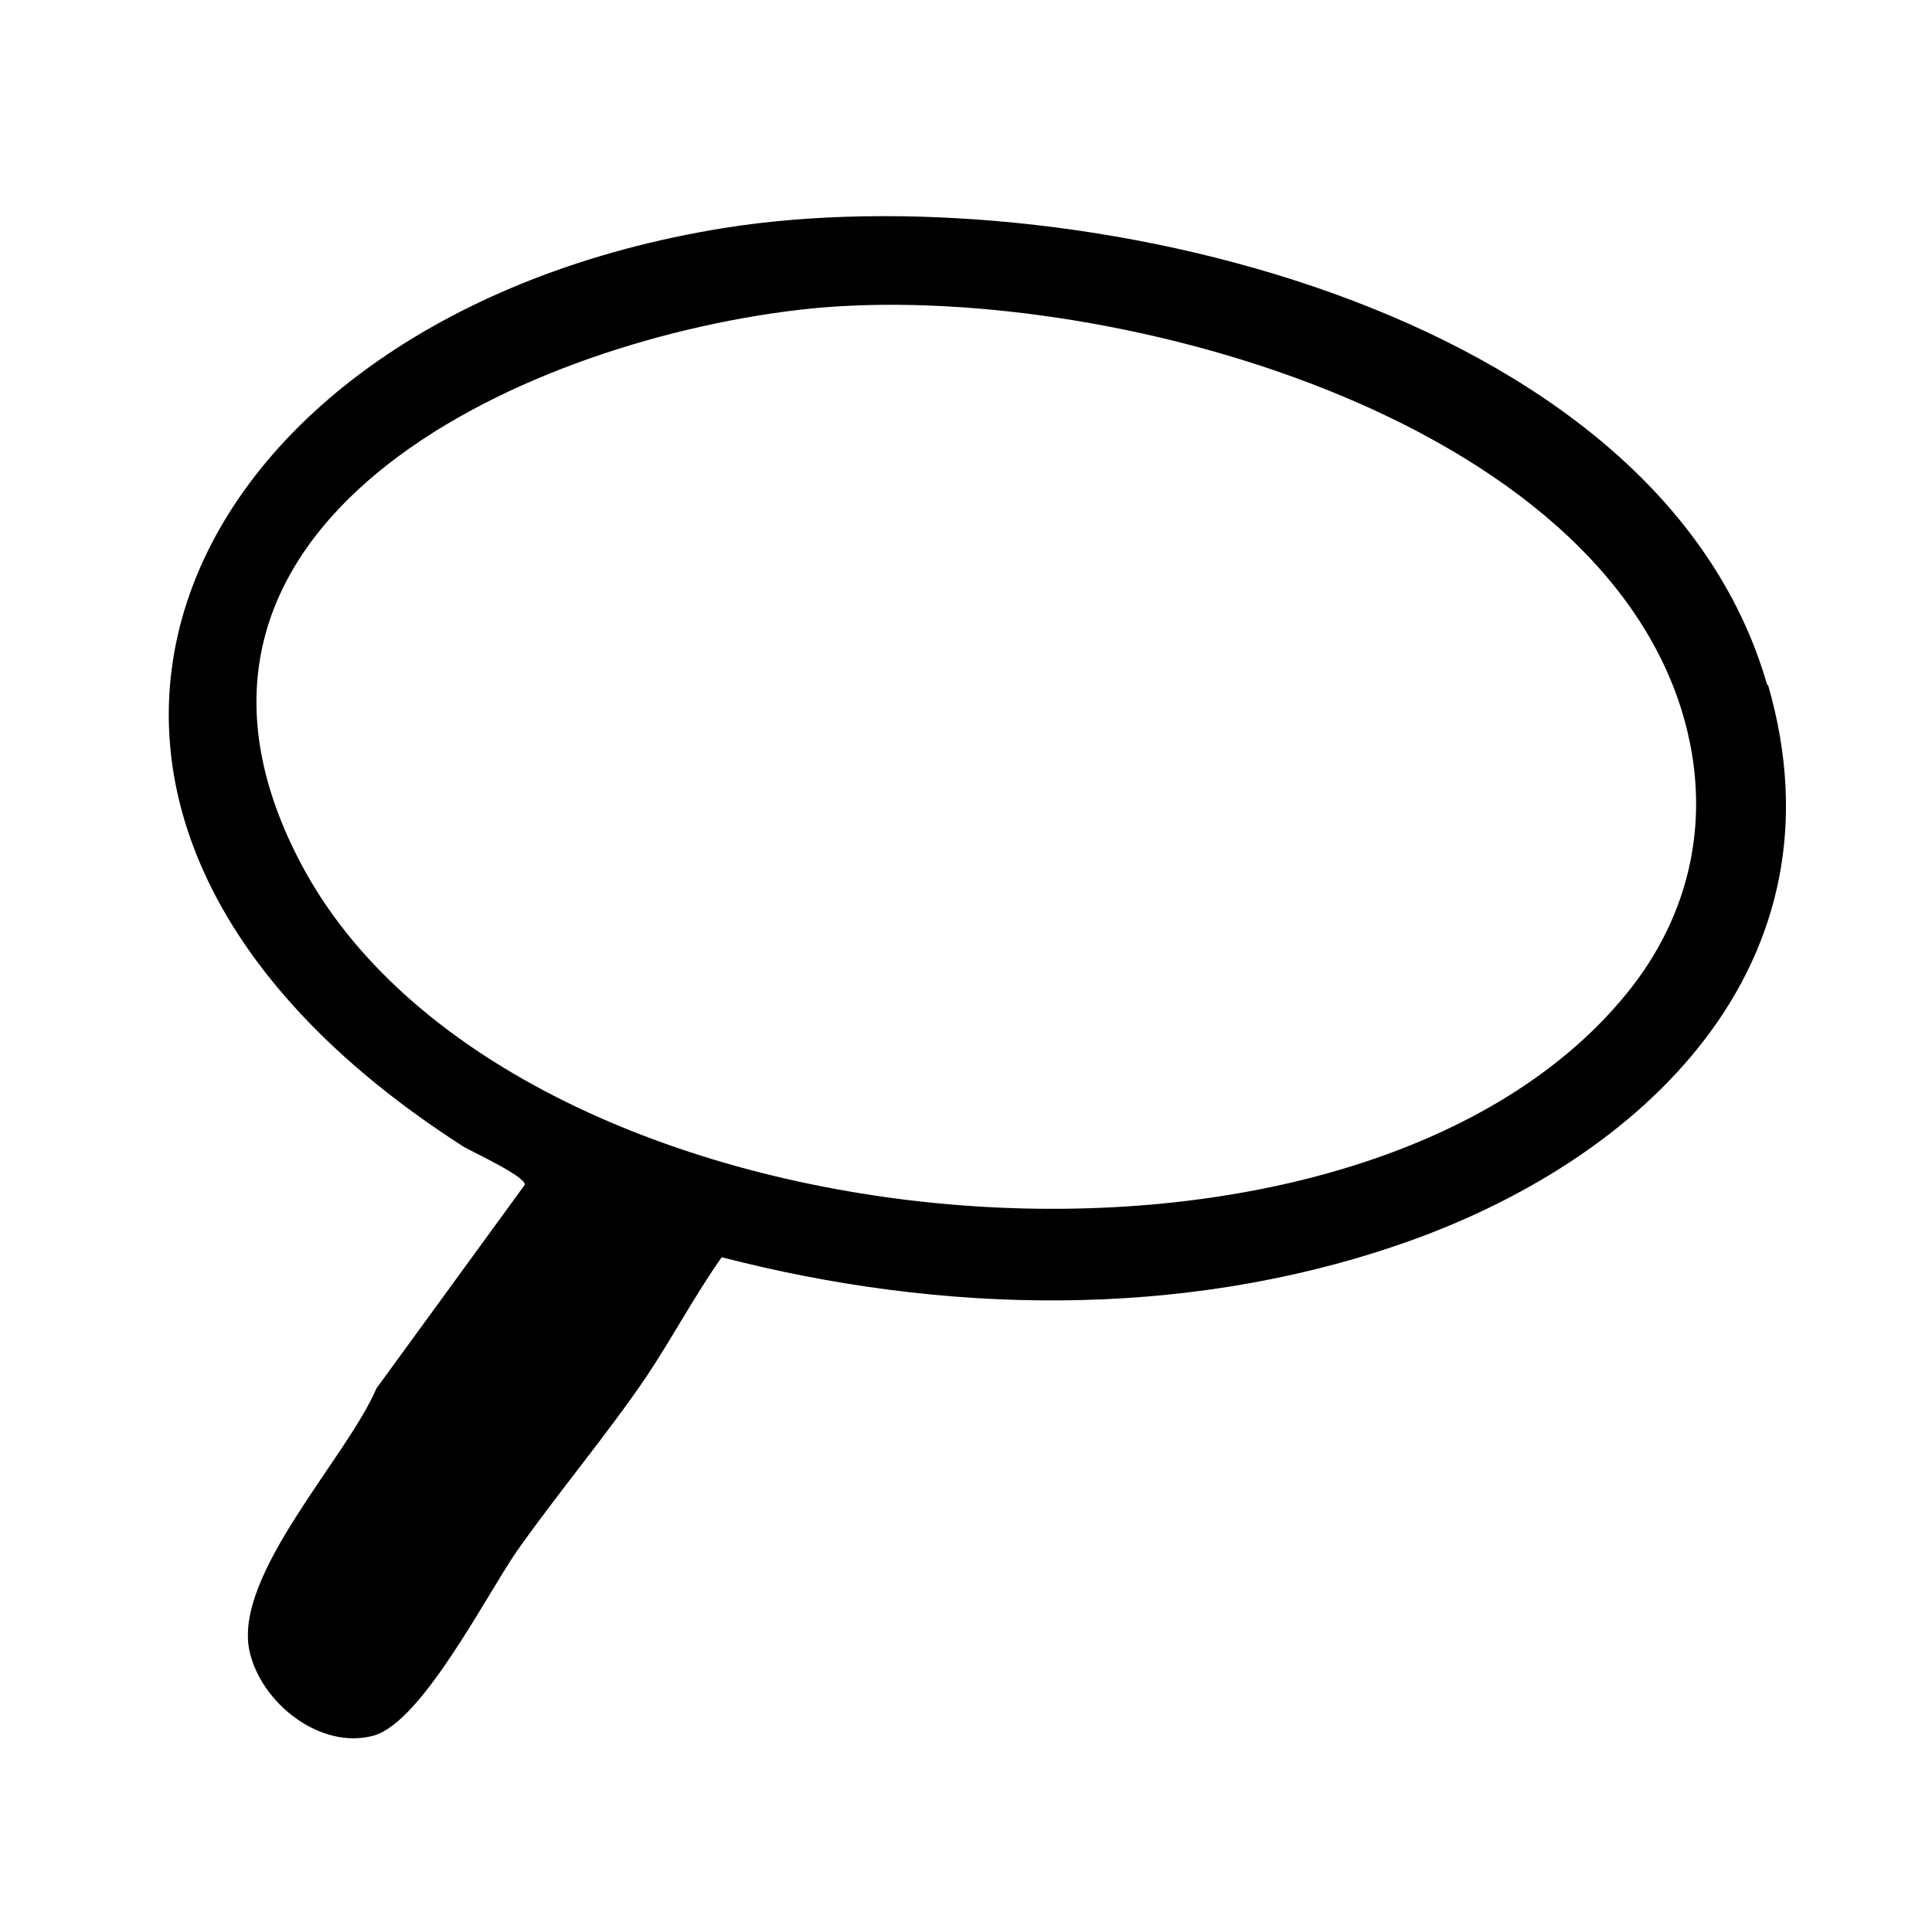
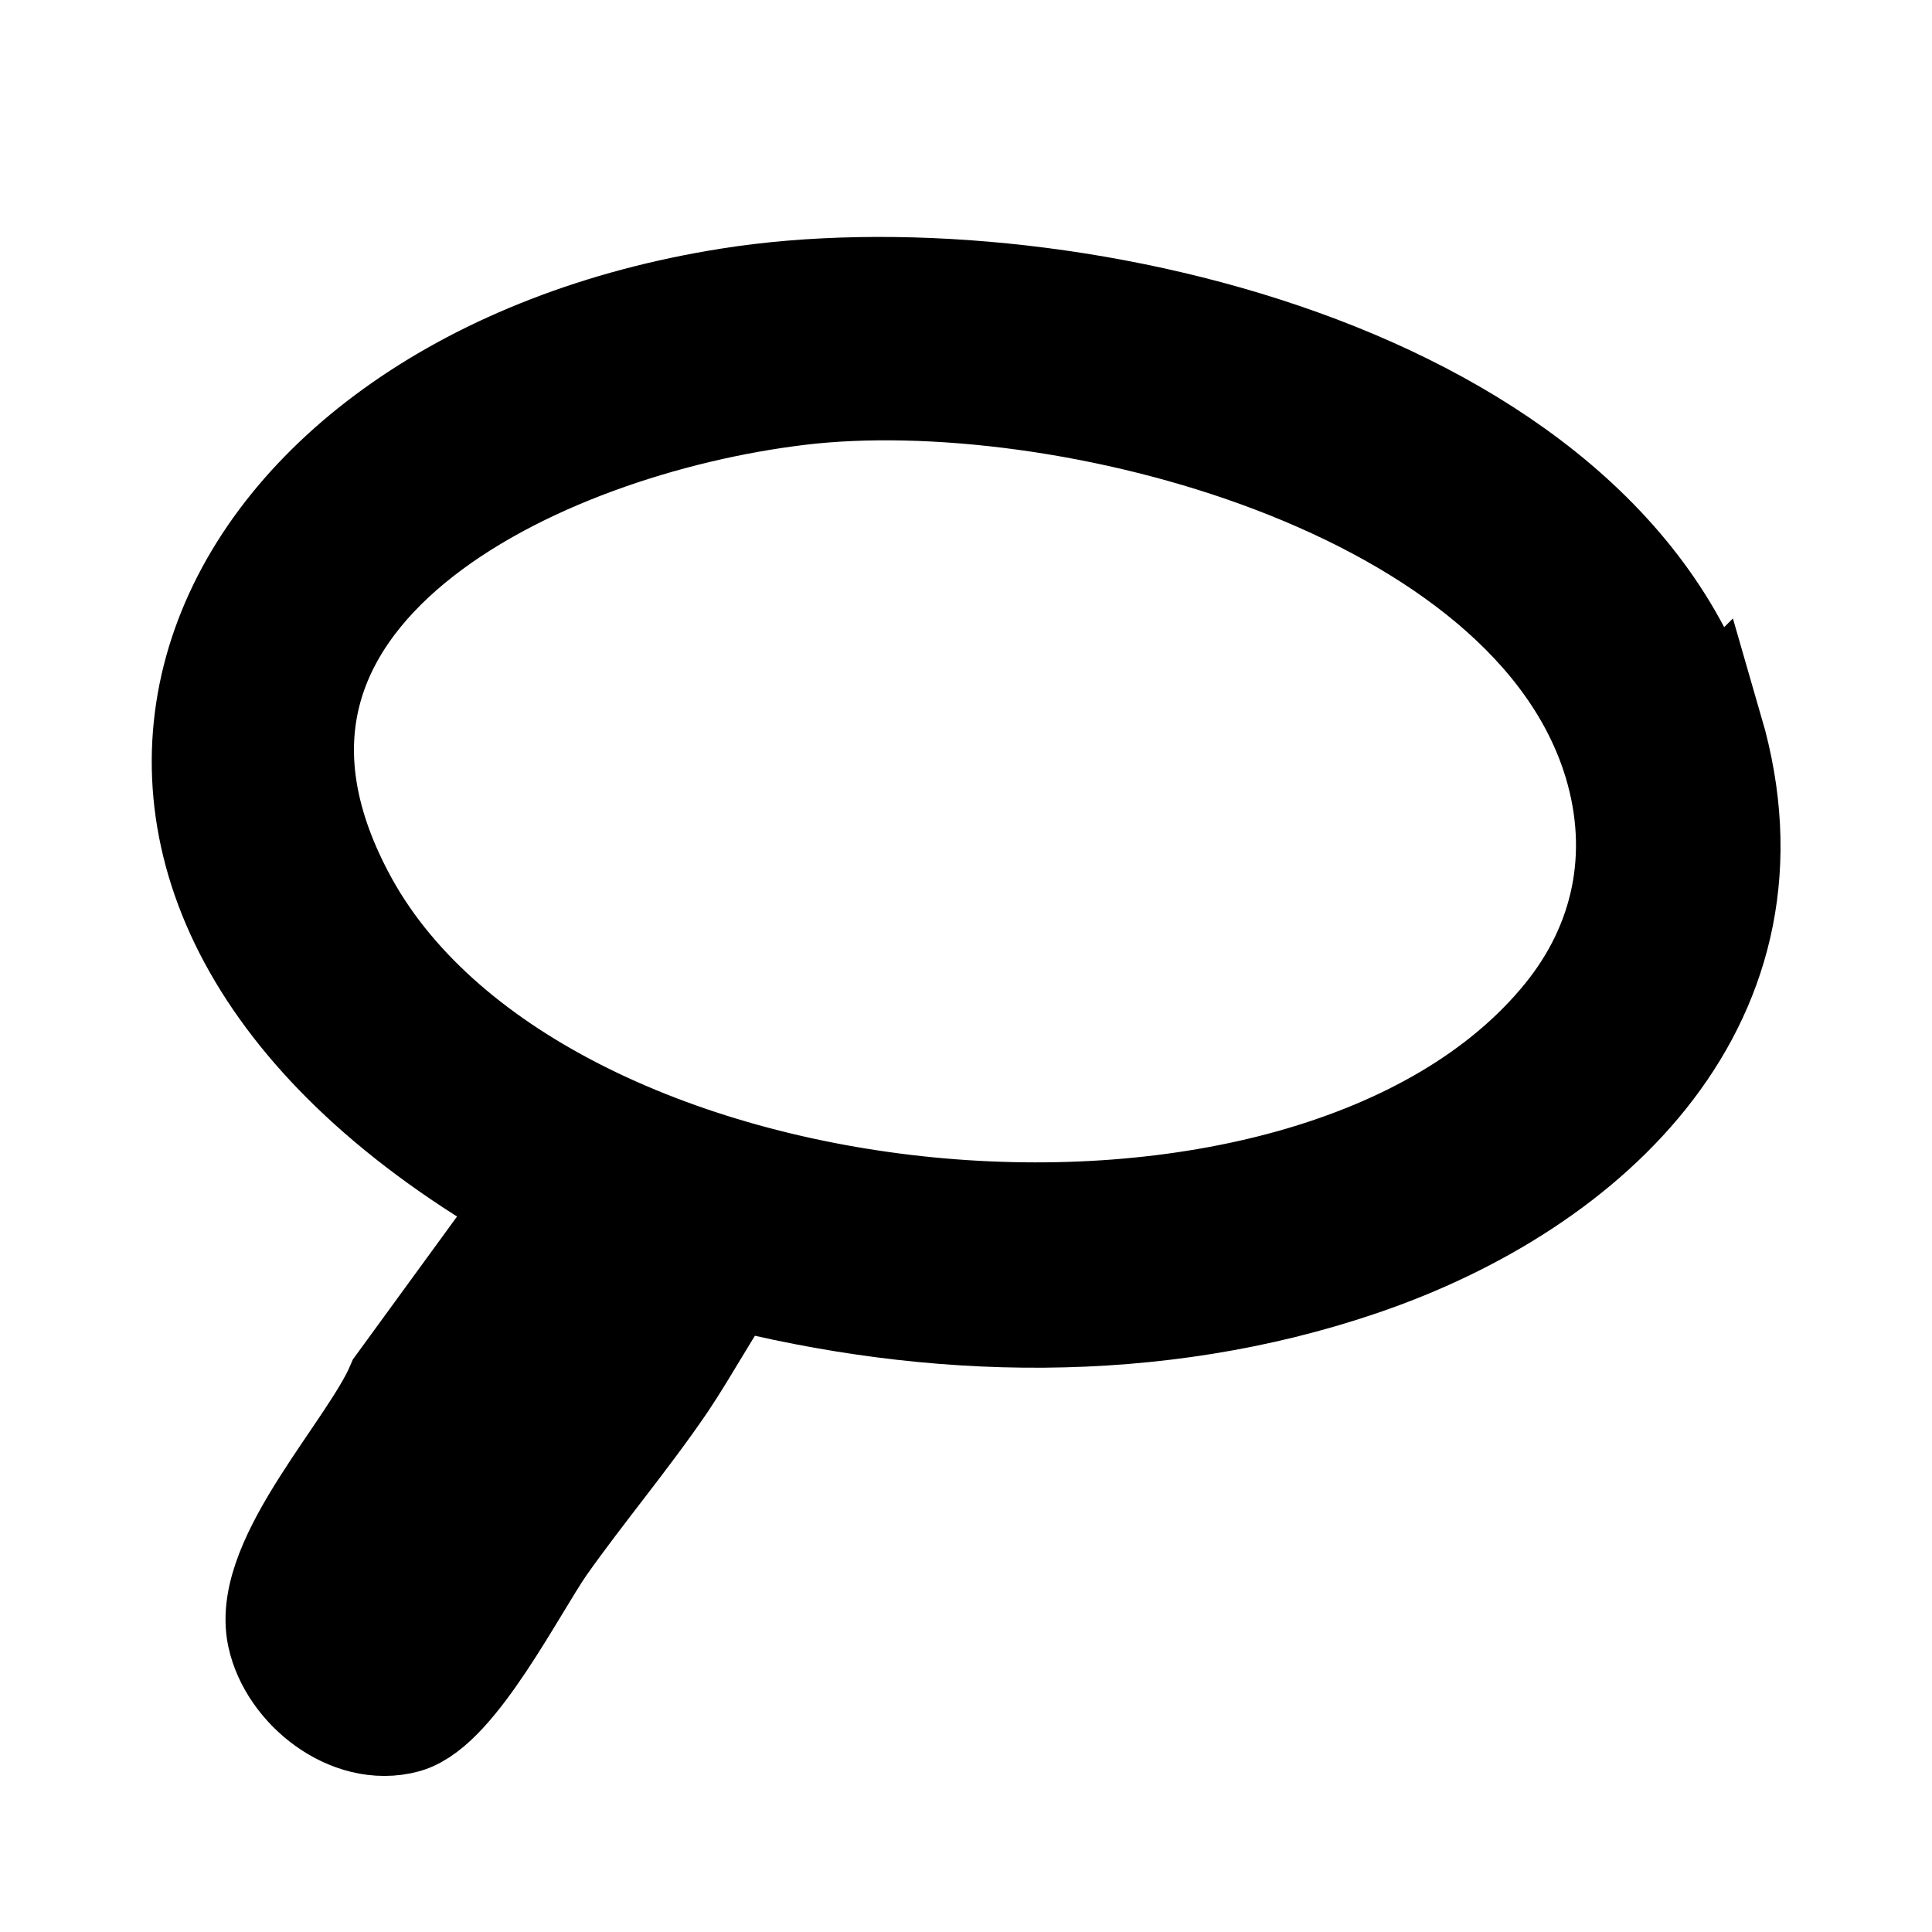
- <svg xmlns="http://www.w3.org/2000/svg" id="Layer_1" data-name="Layer 1" viewBox="0 0 22.38 22.2">
-   <g id="search">
-     <path d="M20.48,7.93c.94,3.24-1.44,5.52-4.29,6.49-2.52.86-5.28.8-7.83.14-.31.44-.57.93-.87,1.38-.47.69-1.02,1.34-1.5,2.02-.36.52-1.1,1.98-1.66,2.14-.62.17-1.31-.38-1.44-.98-.19-.88,1.13-2.24,1.47-3.04l1.72-2.36c0-.1-.59-.37-.71-.44C-.75,9.36,2.03,3.66,8.39,2.64c3.95-.63,10.81.88,12.08,5.29ZM19.49,8.26c-1.07-3.56-6.98-5.06-10.25-4.67S1.44,6.1,3.48,9.99c2.38,4.54,12.14,5.47,15.36,1.52.76-.93,1-2.08.65-3.25Z" />
-   </g>
+ <svg xmlns="http://www.w3.org/2000/svg" id="Layer_1" data-name="Layer 1" viewBox="0 0 24 24">
+   <defs>
+     <style>
+       .cls-1 {
+         stroke: #000;
+         stroke-miterlimit: 10;
+         stroke-width: 1.5px;
+       }
+     </style>
+   </defs>
+   <path class="cls-1" d="M21.16,9.11c.94,3.24-1.44,5.52-4.29,6.49-2.52.86-5.28.8-7.83.14-.31.44-.57.93-.87,1.38-.47.69-1.02,1.34-1.5,2.02-.36.52-1.1,1.98-1.66,2.14-.62.17-1.31-.38-1.44-.98-.19-.88,1.13-2.24,1.47-3.04l1.72-2.36c0-.1-.59-.37-.71-.44C-.07,10.55,2.71,4.84,9.07,3.83c3.95-.63,10.81.88,12.08,5.29ZM20.17,9.45c-1.07-3.56-6.98-5.06-10.25-4.67s-7.81,2.51-5.76,6.4c2.38,4.54,12.14,5.47,15.36,1.52.76-.93,1-2.08.65-3.25Z" />
</svg>
